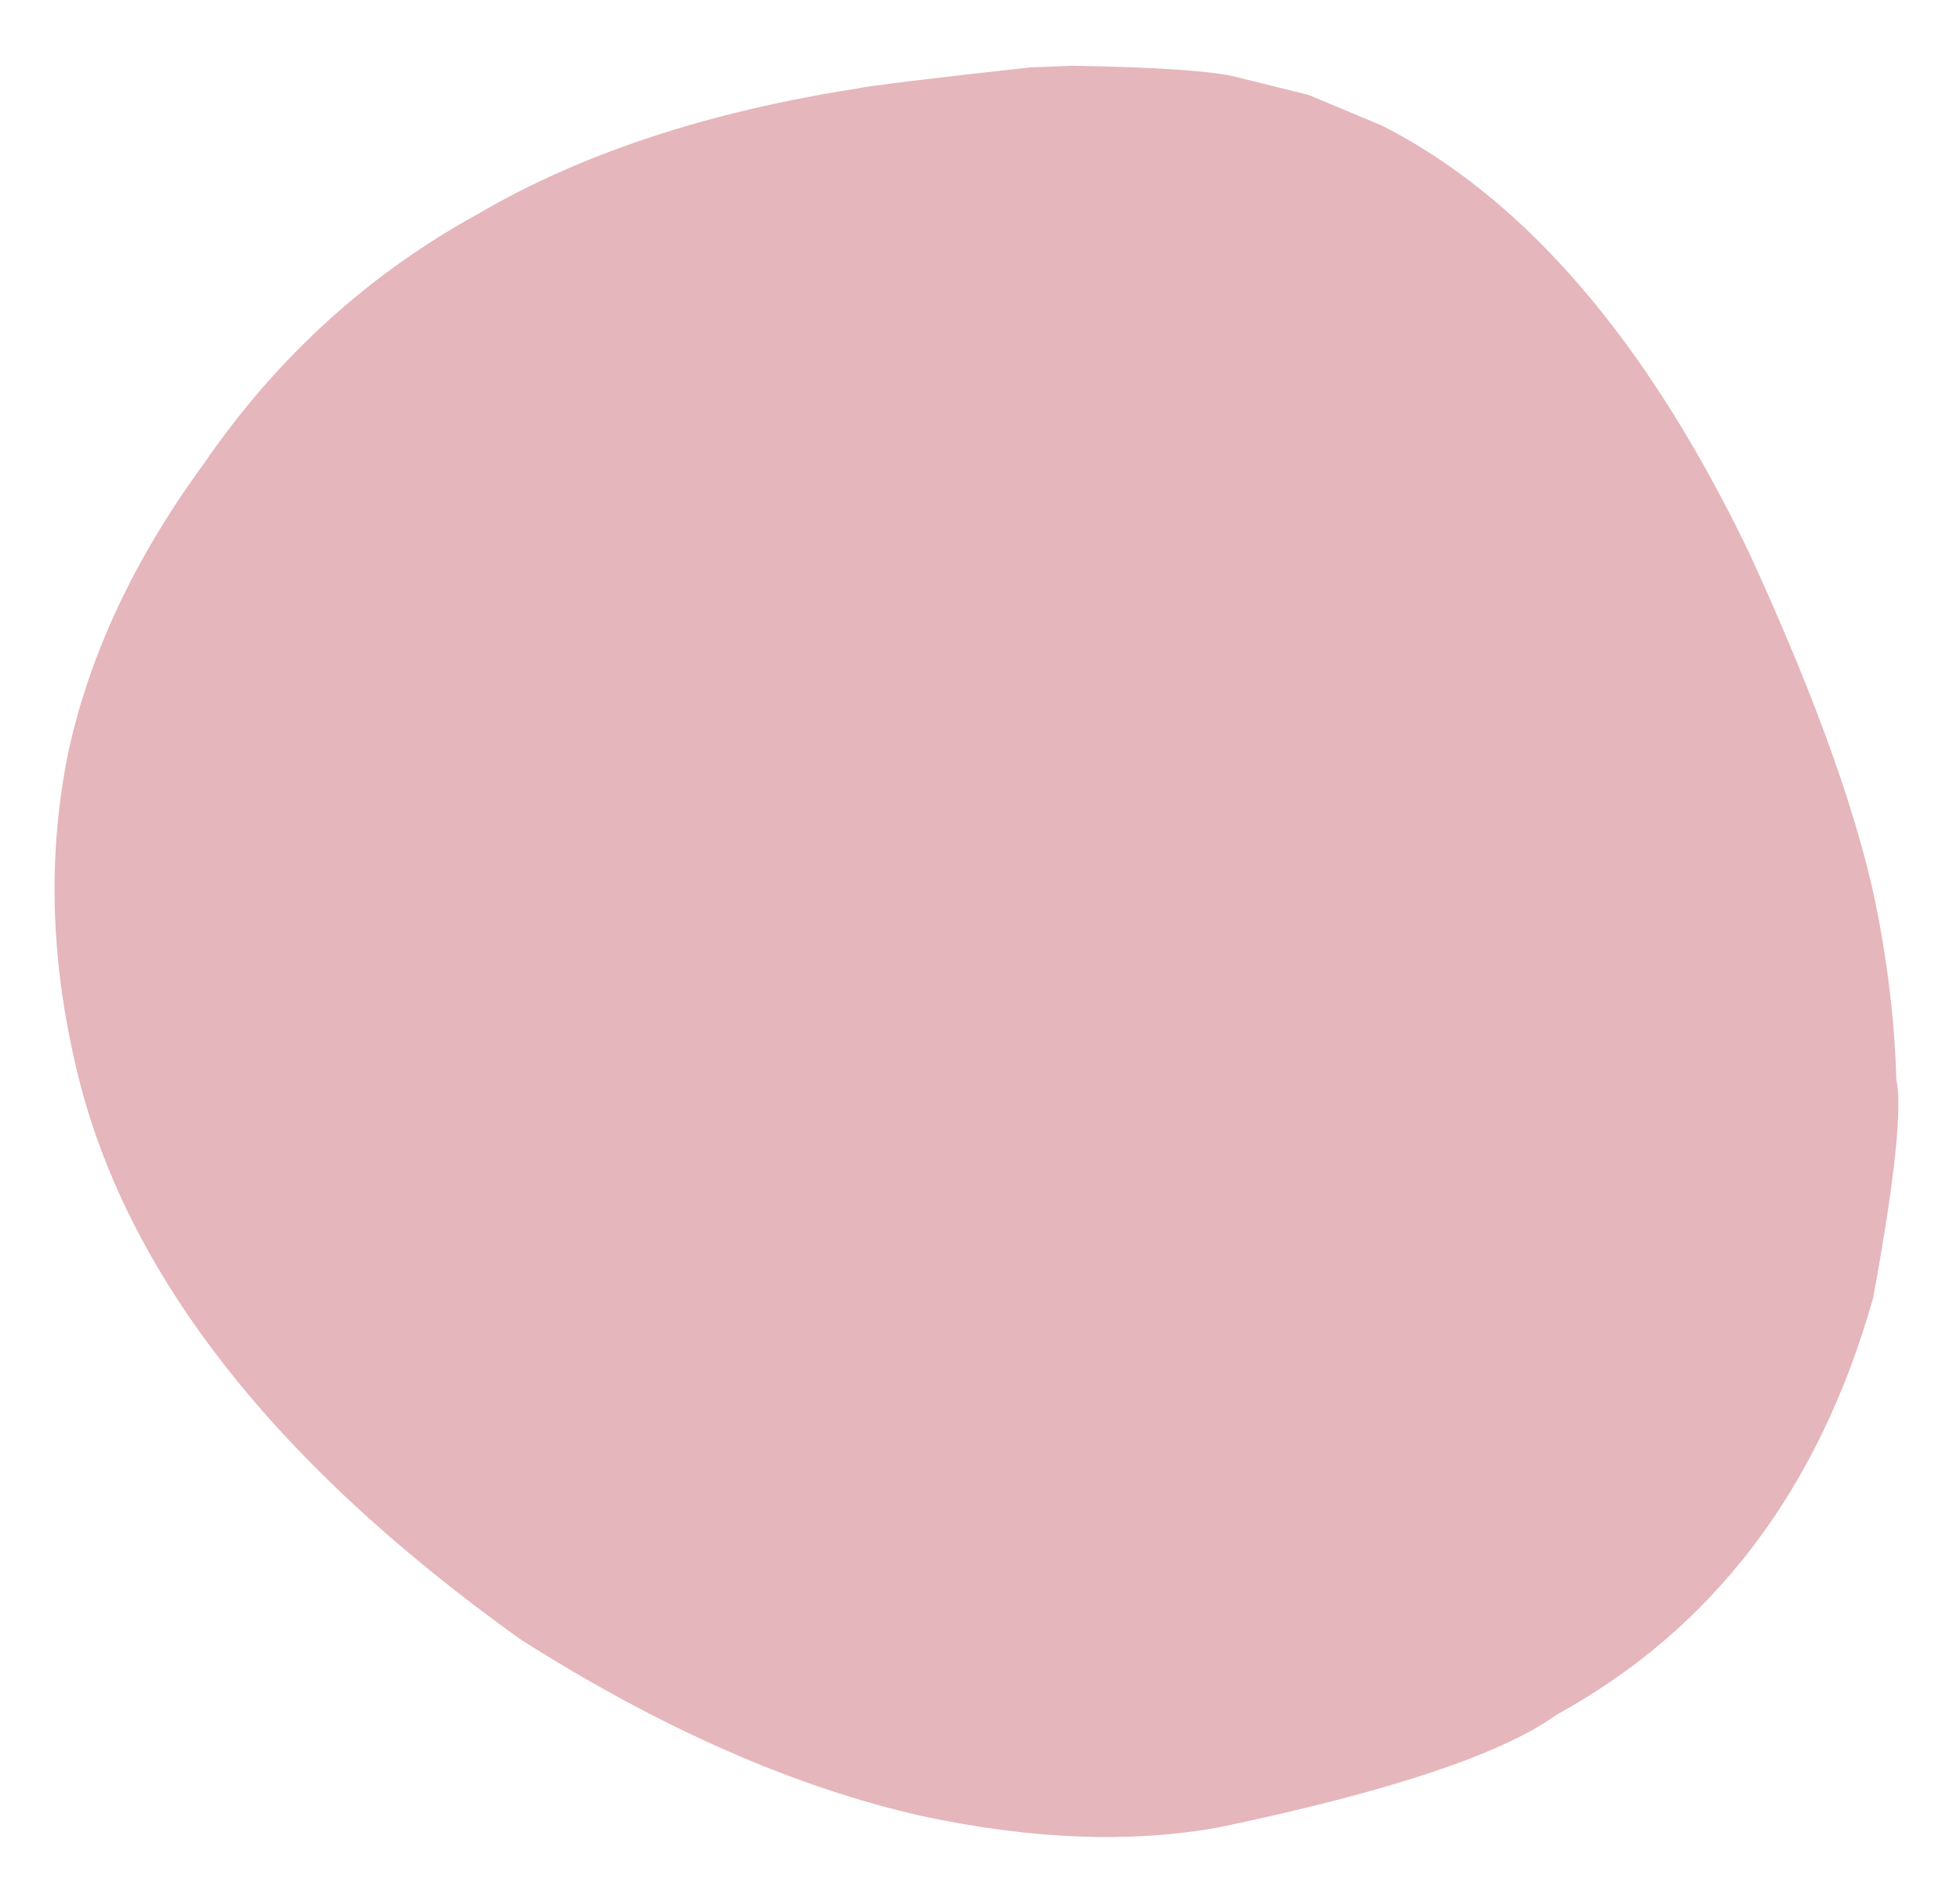
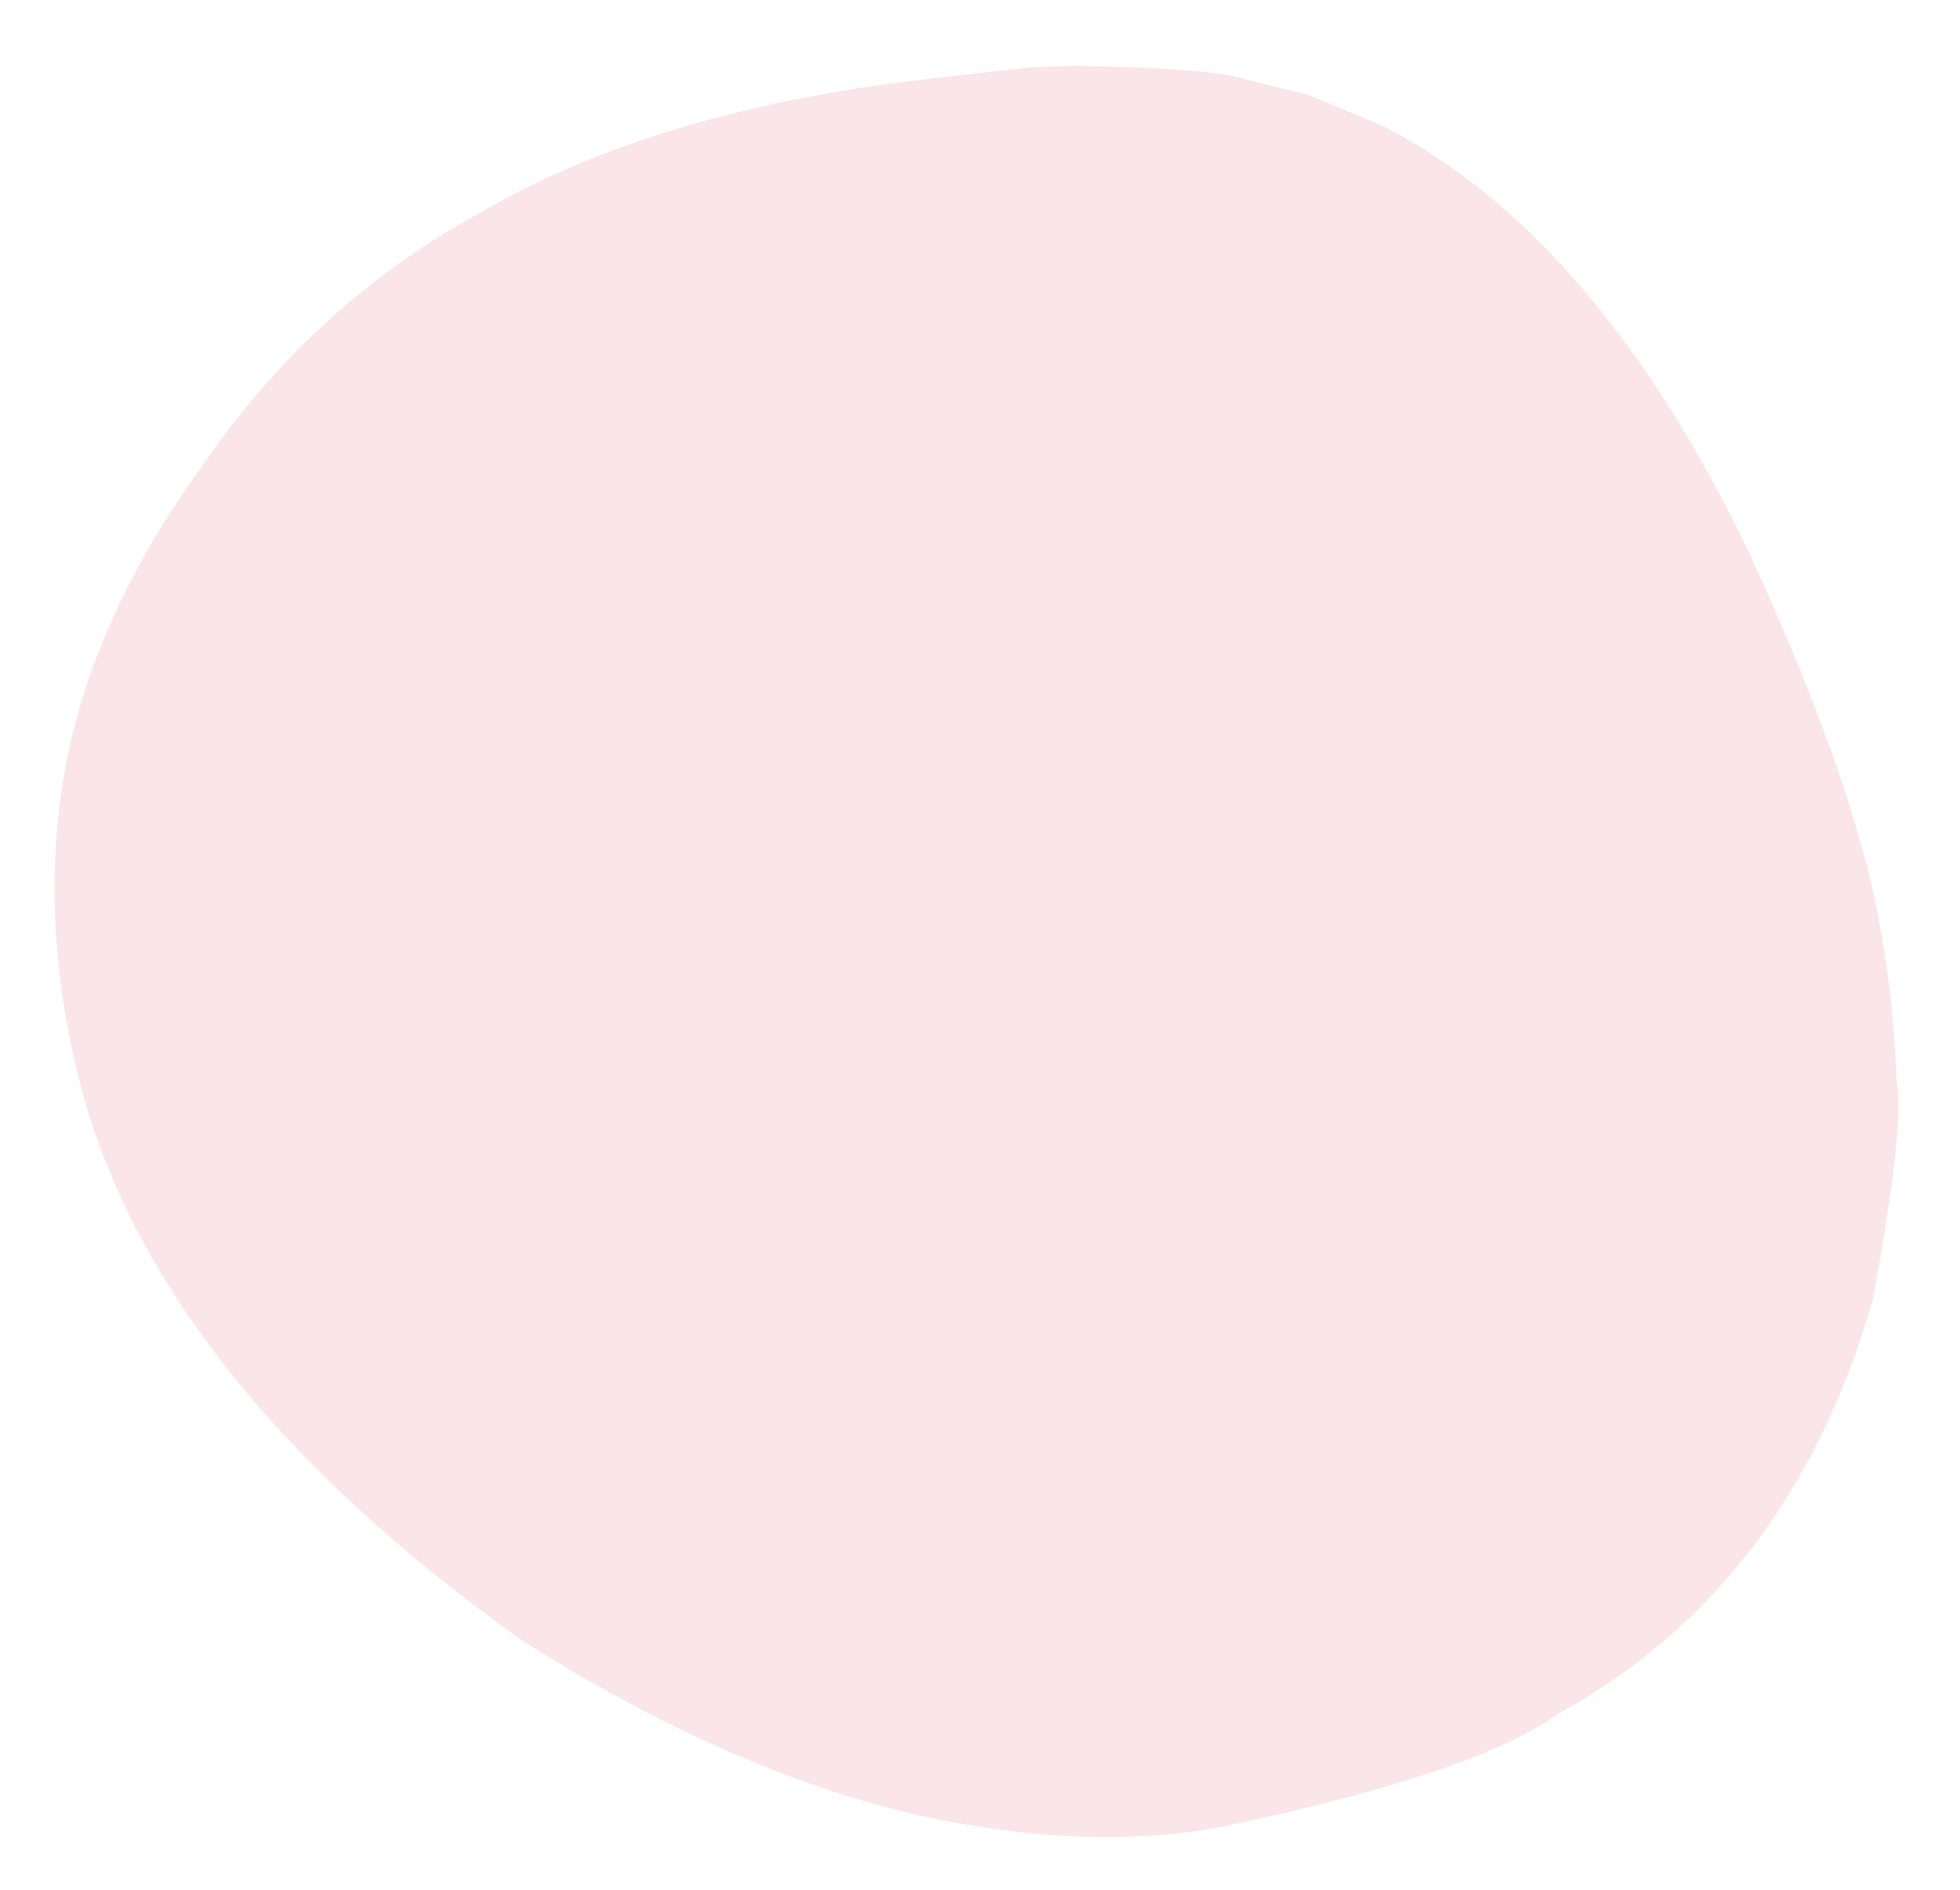
<svg xmlns="http://www.w3.org/2000/svg" class="dynamic-circle-svg" width="224" height="216" xml:space="preserve" overflow="hidden">
  <g transform="translate(-2507 -1104)">
    <g>
      <g>
        <g>
          <g>
-             <path d="M84.595 1.291 93.365 3.467 101.741 6.97C107.194 9.749 112.385 13.413 117.313 17.962 127.17 27.061 135.979 39.702 143.738 55.884 151.664 73.15 156.599 87.151 158.543 97.887 159.698 104.109 160.355 110.136 160.515 115.967 161.216 119.127 160.336 127.433 157.873 140.885 151.678 162.824 139.618 178.71 121.692 188.545 115.447 193.052 102.565 197.346 83.045 201.426 73.01 203.239 61.731 202.81 49.21 200.139 34.591 196.844 19.274 190.107 3.26 179.928-11.162 169.616-22.623 158.928-31.123 147.865-39.624 136.802-45.164 125.364-47.745 113.551-50.461 101.536-50.696 89.949-48.449 78.79-46.047 67.513-40.852 56.425-32.864 45.528-24.536 33.42-14.096 23.923-1.543 17.036 10.175 10.18 24.558 5.418 41.606 2.752 43.145 2.416 49.759 1.606 61.449 0.321L66.241 0.128C75.367 0.272 81.485 0.66 84.595 1.291Z" stroke="transparent" stroke-width="4" fill="#e5b6bb" transform="matrix(1 0 0 1.00028 2563.21 1111.39)" />
+             <path d="M84.595 1.291 93.365 3.467 101.741 6.97C107.194 9.749 112.385 13.413 117.313 17.962 127.17 27.061 135.979 39.702 143.738 55.884 151.664 73.15 156.599 87.151 158.543 97.887 159.698 104.109 160.355 110.136 160.515 115.967 161.216 119.127 160.336 127.433 157.873 140.885 151.678 162.824 139.618 178.71 121.692 188.545 115.447 193.052 102.565 197.346 83.045 201.426 73.01 203.239 61.731 202.81 49.21 200.139 34.591 196.844 19.274 190.107 3.26 179.928-11.162 169.616-22.623 158.928-31.123 147.865-39.624 136.802-45.164 125.364-47.745 113.551-50.461 101.536-50.696 89.949-48.449 78.79-46.047 67.513-40.852 56.425-32.864 45.528-24.536 33.42-14.096 23.923-1.543 17.036 10.175 10.18 24.558 5.418 41.606 2.752 43.145 2.416 49.759 1.606 61.449 0.321L66.241 0.128C75.367 0.272 81.485 0.66 84.595 1.291Z" stroke="transparent" stroke-width="4" fill="#fae5e8" transform="matrix(1 0 0 1.00028 2563.21 1111.39)" />
          </g>
        </g>
      </g>
    </g>
  </g>
</svg>
